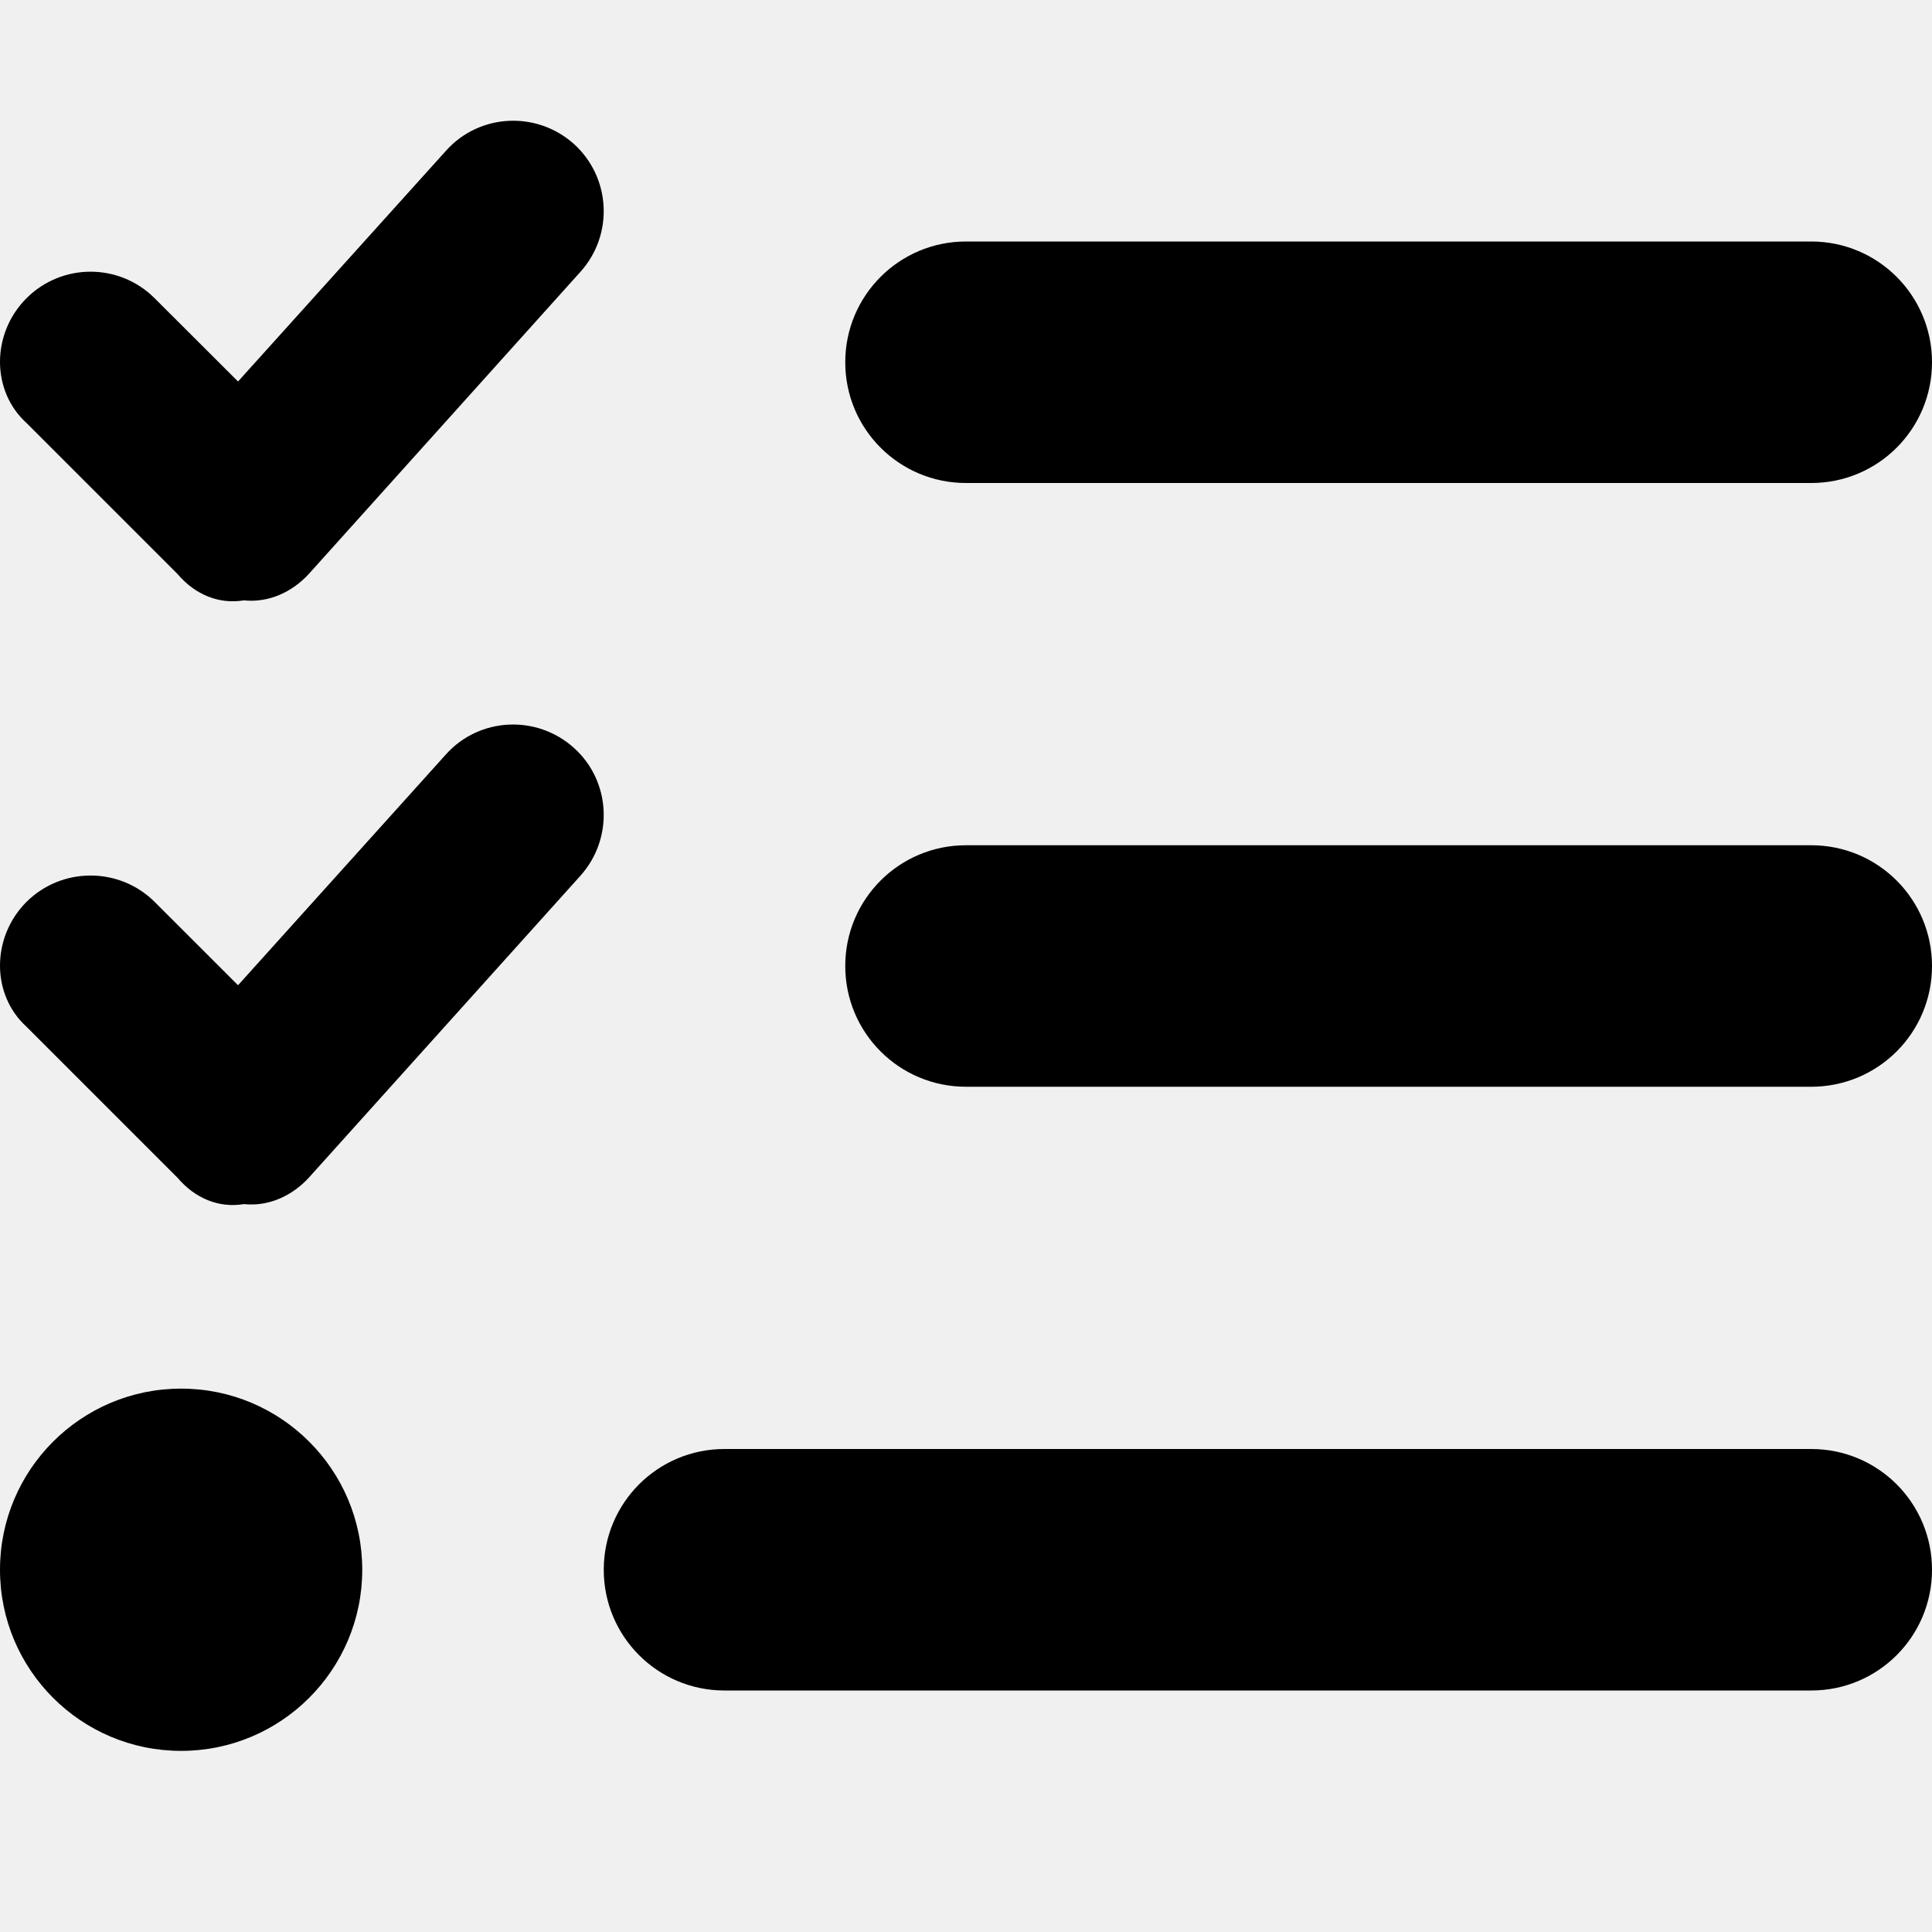
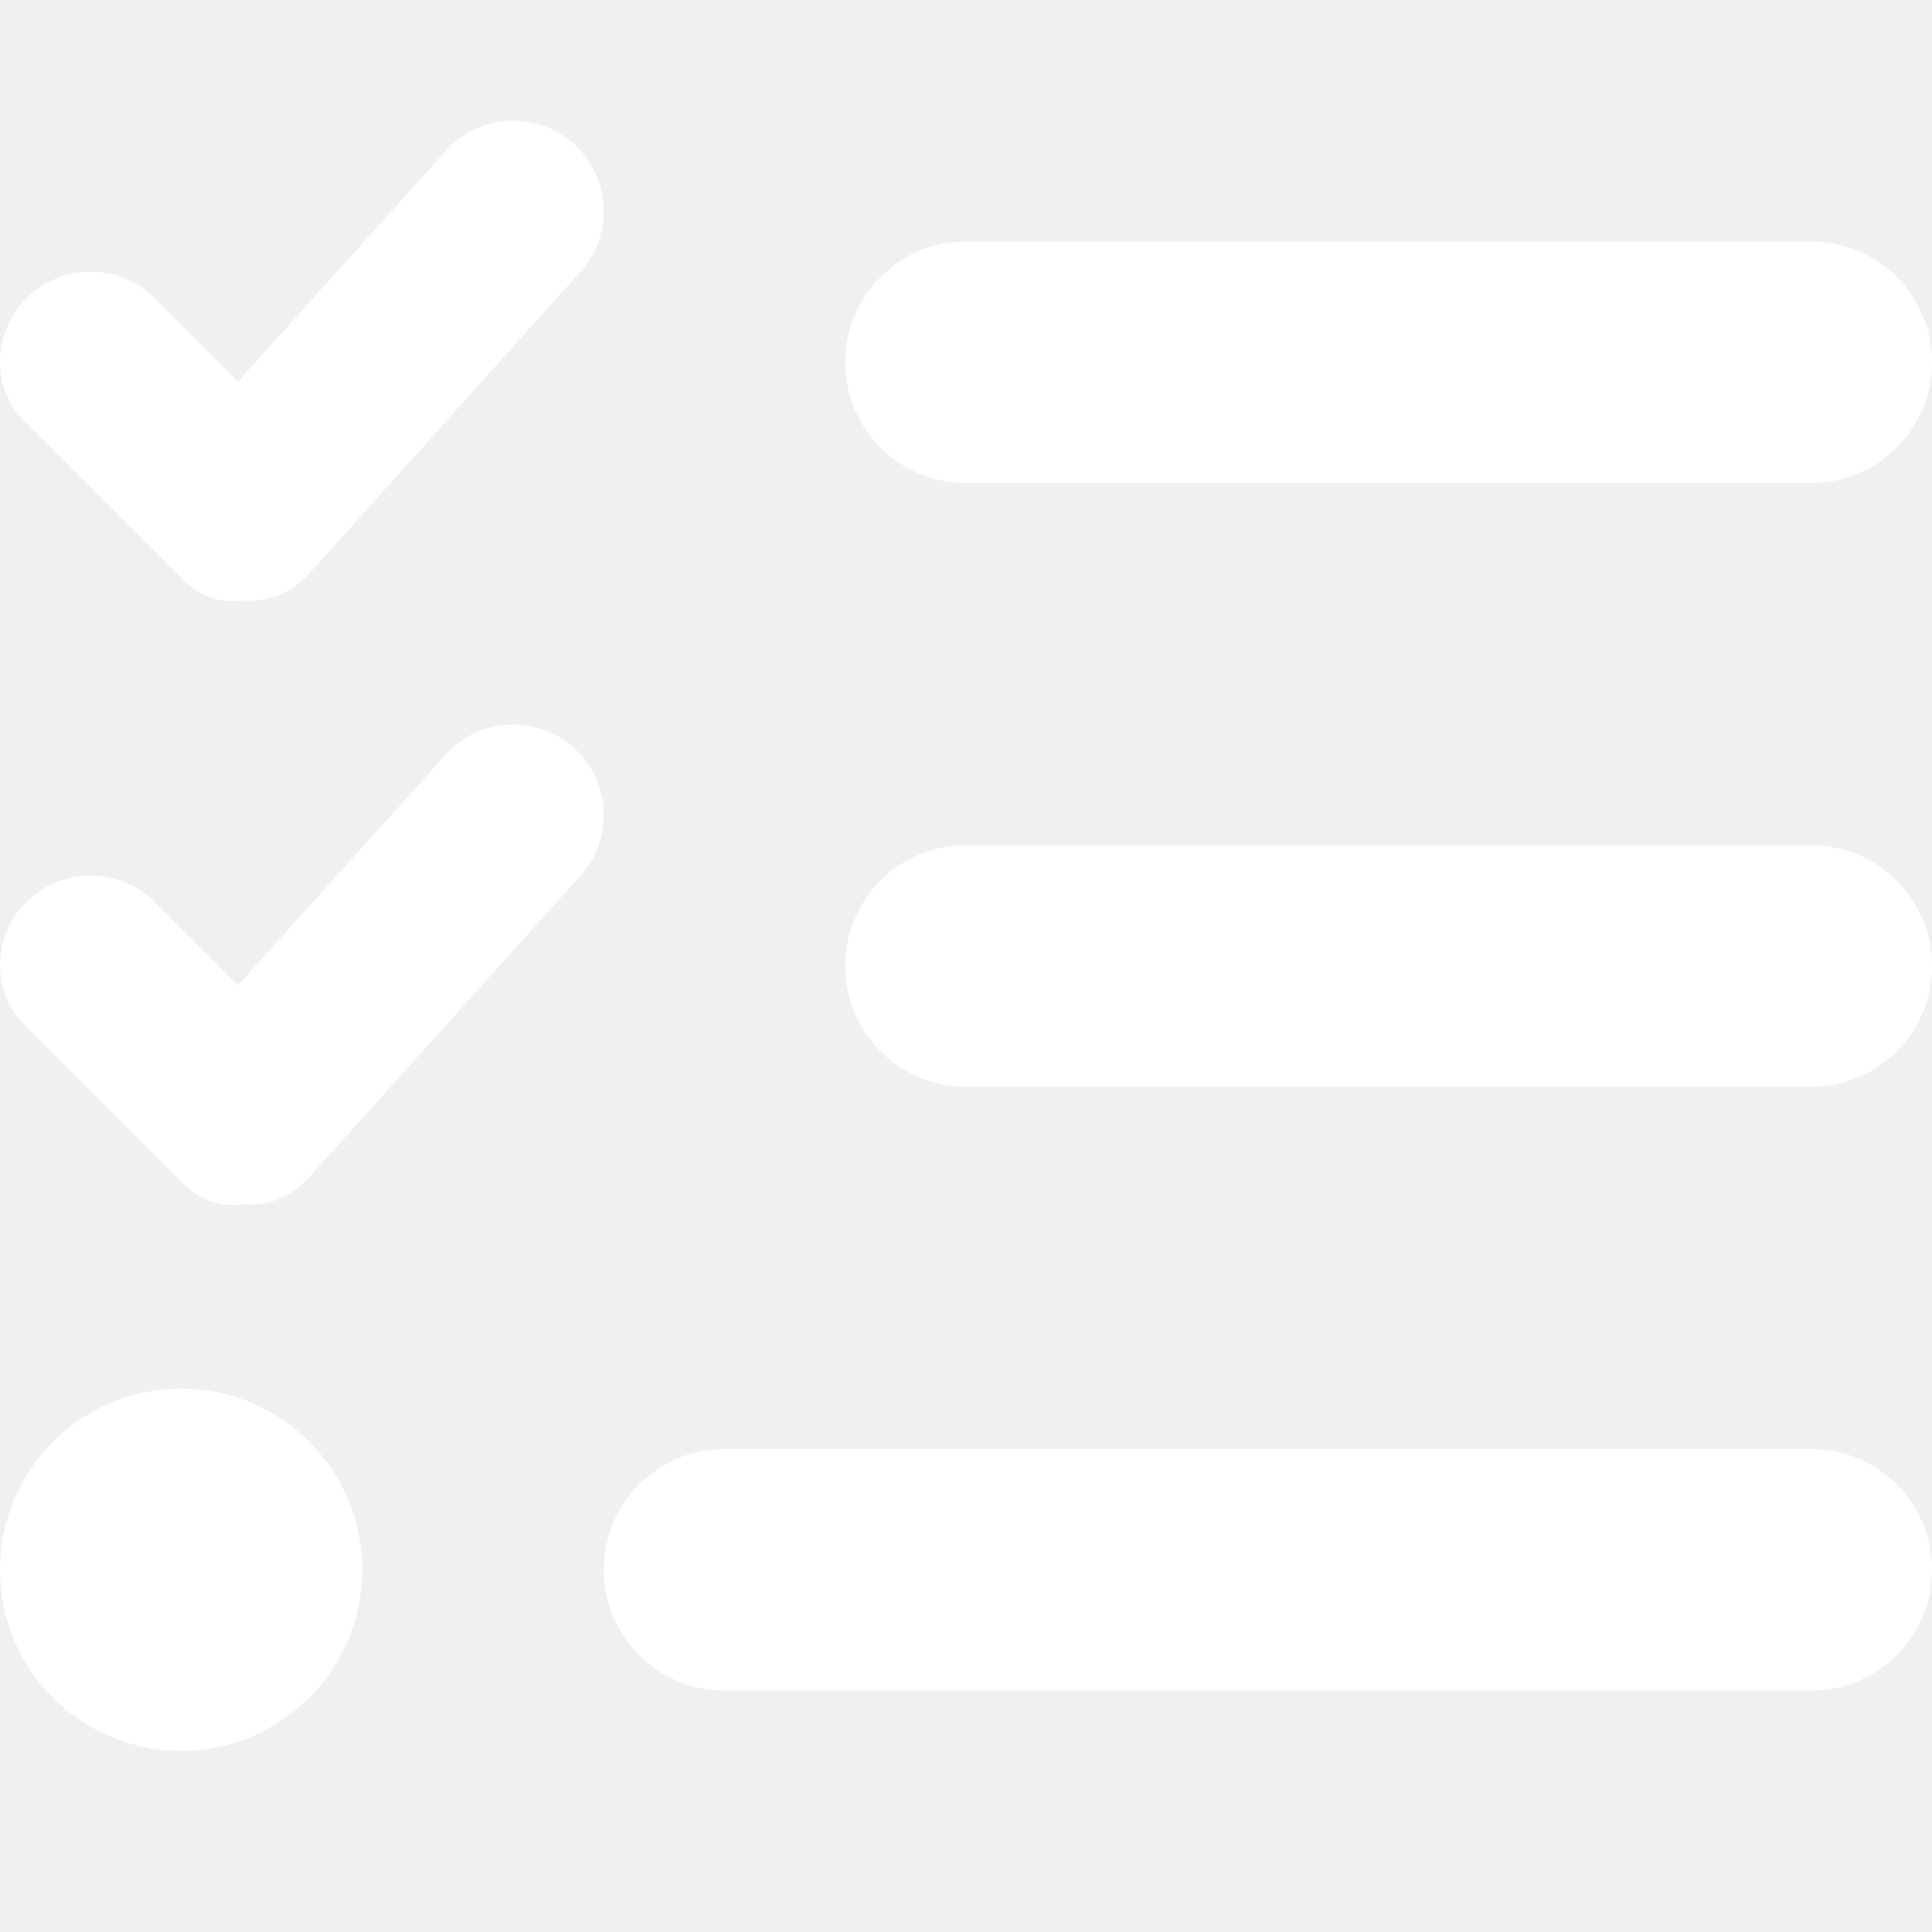
<svg xmlns="http://www.w3.org/2000/svg" viewBox="0 0 512 512">
-   <path d="M152.1 38.16C161.9 47.03 162.7 62.2 153.8 72.06L81.84 152.1C77.43 156.9 71.21 159.8 64.63 159.1C58.05 160.2 51.69 157.6 47.03 152.1L7.029 112.1C-2.343 103.6-2.343 88.4 7.029 79.03C16.4 69.66 31.6 69.66 40.97 79.03L63.08 101.1L118.2 39.94C127 30.09 142.2 29.29 152.1 38.16V38.16zM152.1 198.2C161.9 207 162.7 222.2 153.8 232.1L81.84 312.1C77.43 316.9 71.21 319.8 64.63 319.1C58.05 320.2 51.69 317.6 47.03 312.1L7.029 272.1C-2.343 263.6-2.343 248.4 7.029 239C16.4 229.7 31.6 229.7 40.97 239L63.08 261.1L118.2 199.9C127 190.1 142.2 189.3 152.1 198.2V198.2zM224 96C224 78.33 238.3 64 256 64H480C497.7 64 512 78.33 512 96C512 113.7 497.7 128 480 128H256C238.3 128 224 113.7 224 96V96zM224 256C224 238.3 238.3 224 256 224H480C497.7 224 512 238.3 512 256C512 273.7 497.7 288 480 288H256C238.3 288 224 273.7 224 256zM160 416C160 398.3 174.3 384 192 384H480C497.7 384 512 398.3 512 416C512 433.7 497.7 448 480 448H192C174.3 448 160 433.7 160 416zM0 416C0 389.5 21.49 368 48 368C74.51 368 96 389.5 96 416C96 442.5 74.51 464 48 464C21.49 464 0 442.5 0 416z" />
+   <path fill="#fff" d="M152.1 38.16C161.9 47.03 162.7 62.2 153.8 72.06L81.84 152.1C77.43 156.9 71.21 159.8 64.63 159.1C58.05 160.2 51.69 157.6 47.03 152.1L7.029 112.1C-2.343 103.6-2.343 88.4 7.029 79.03C16.4 69.66 31.6 69.66 40.97 79.03L63.08 101.1L118.2 39.94C127 30.09 142.2 29.29 152.1 38.16V38.16zM152.1 198.2C161.9 207 162.7 222.2 153.8 232.1L81.84 312.1C77.43 316.9 71.21 319.8 64.63 319.1C58.05 320.2 51.69 317.6 47.03 312.1L7.029 272.1C-2.343 263.6-2.343 248.4 7.029 239C16.4 229.7 31.6 229.7 40.97 239L63.08 261.1L118.2 199.9C127 190.1 142.2 189.3 152.1 198.2V198.2zM224 96C224 78.33 238.3 64 256 64H480C497.7 64 512 78.33 512 96C512 113.7 497.7 128 480 128H256C238.3 128 224 113.7 224 96V96zM224 256C224 238.3 238.3 224 256 224H480C497.7 224 512 238.3 512 256C512 273.7 497.7 288 480 288H256C238.3 288 224 273.7 224 256zM160 416C160 398.3 174.3 384 192 384H480C497.7 384 512 398.3 512 416C512 433.7 497.7 448 480 448H192C174.3 448 160 433.7 160 416zM0 416C0 389.5 21.49 368 48 368C74.51 368 96 389.5 96 416C96 442.5 74.51 464 48 464C21.49 464 0 442.5 0 416z" />
</svg>
